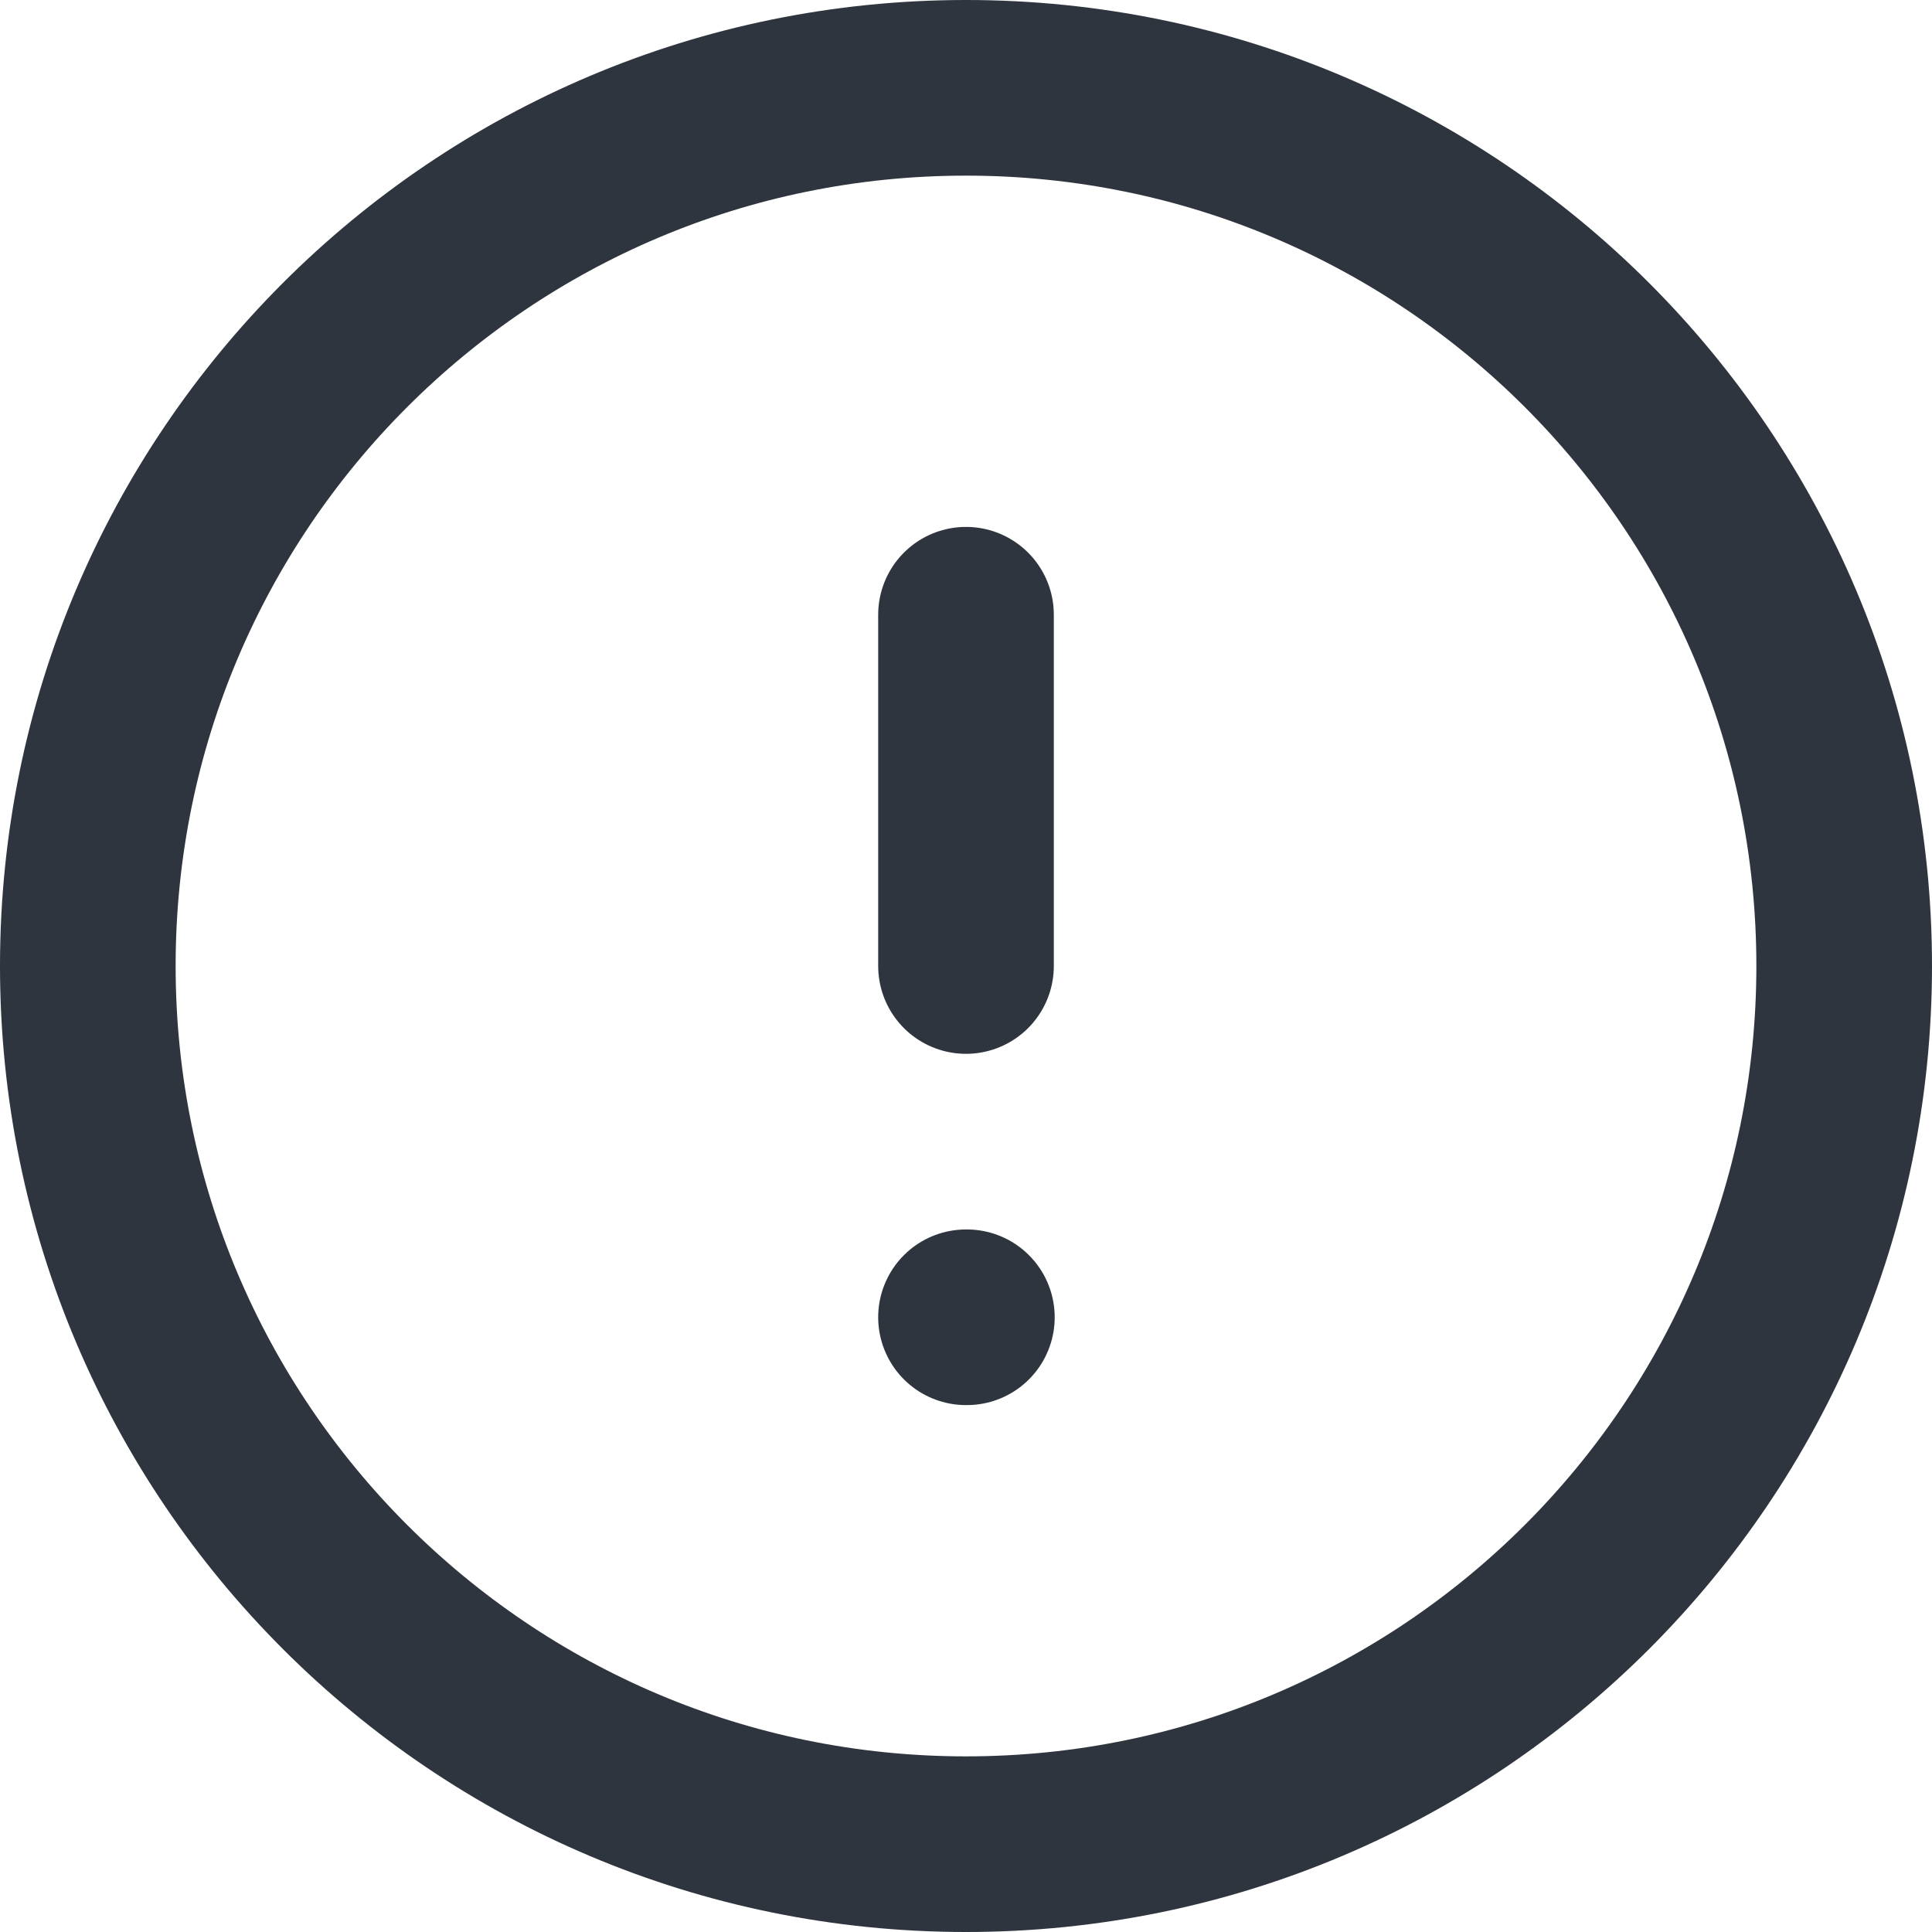
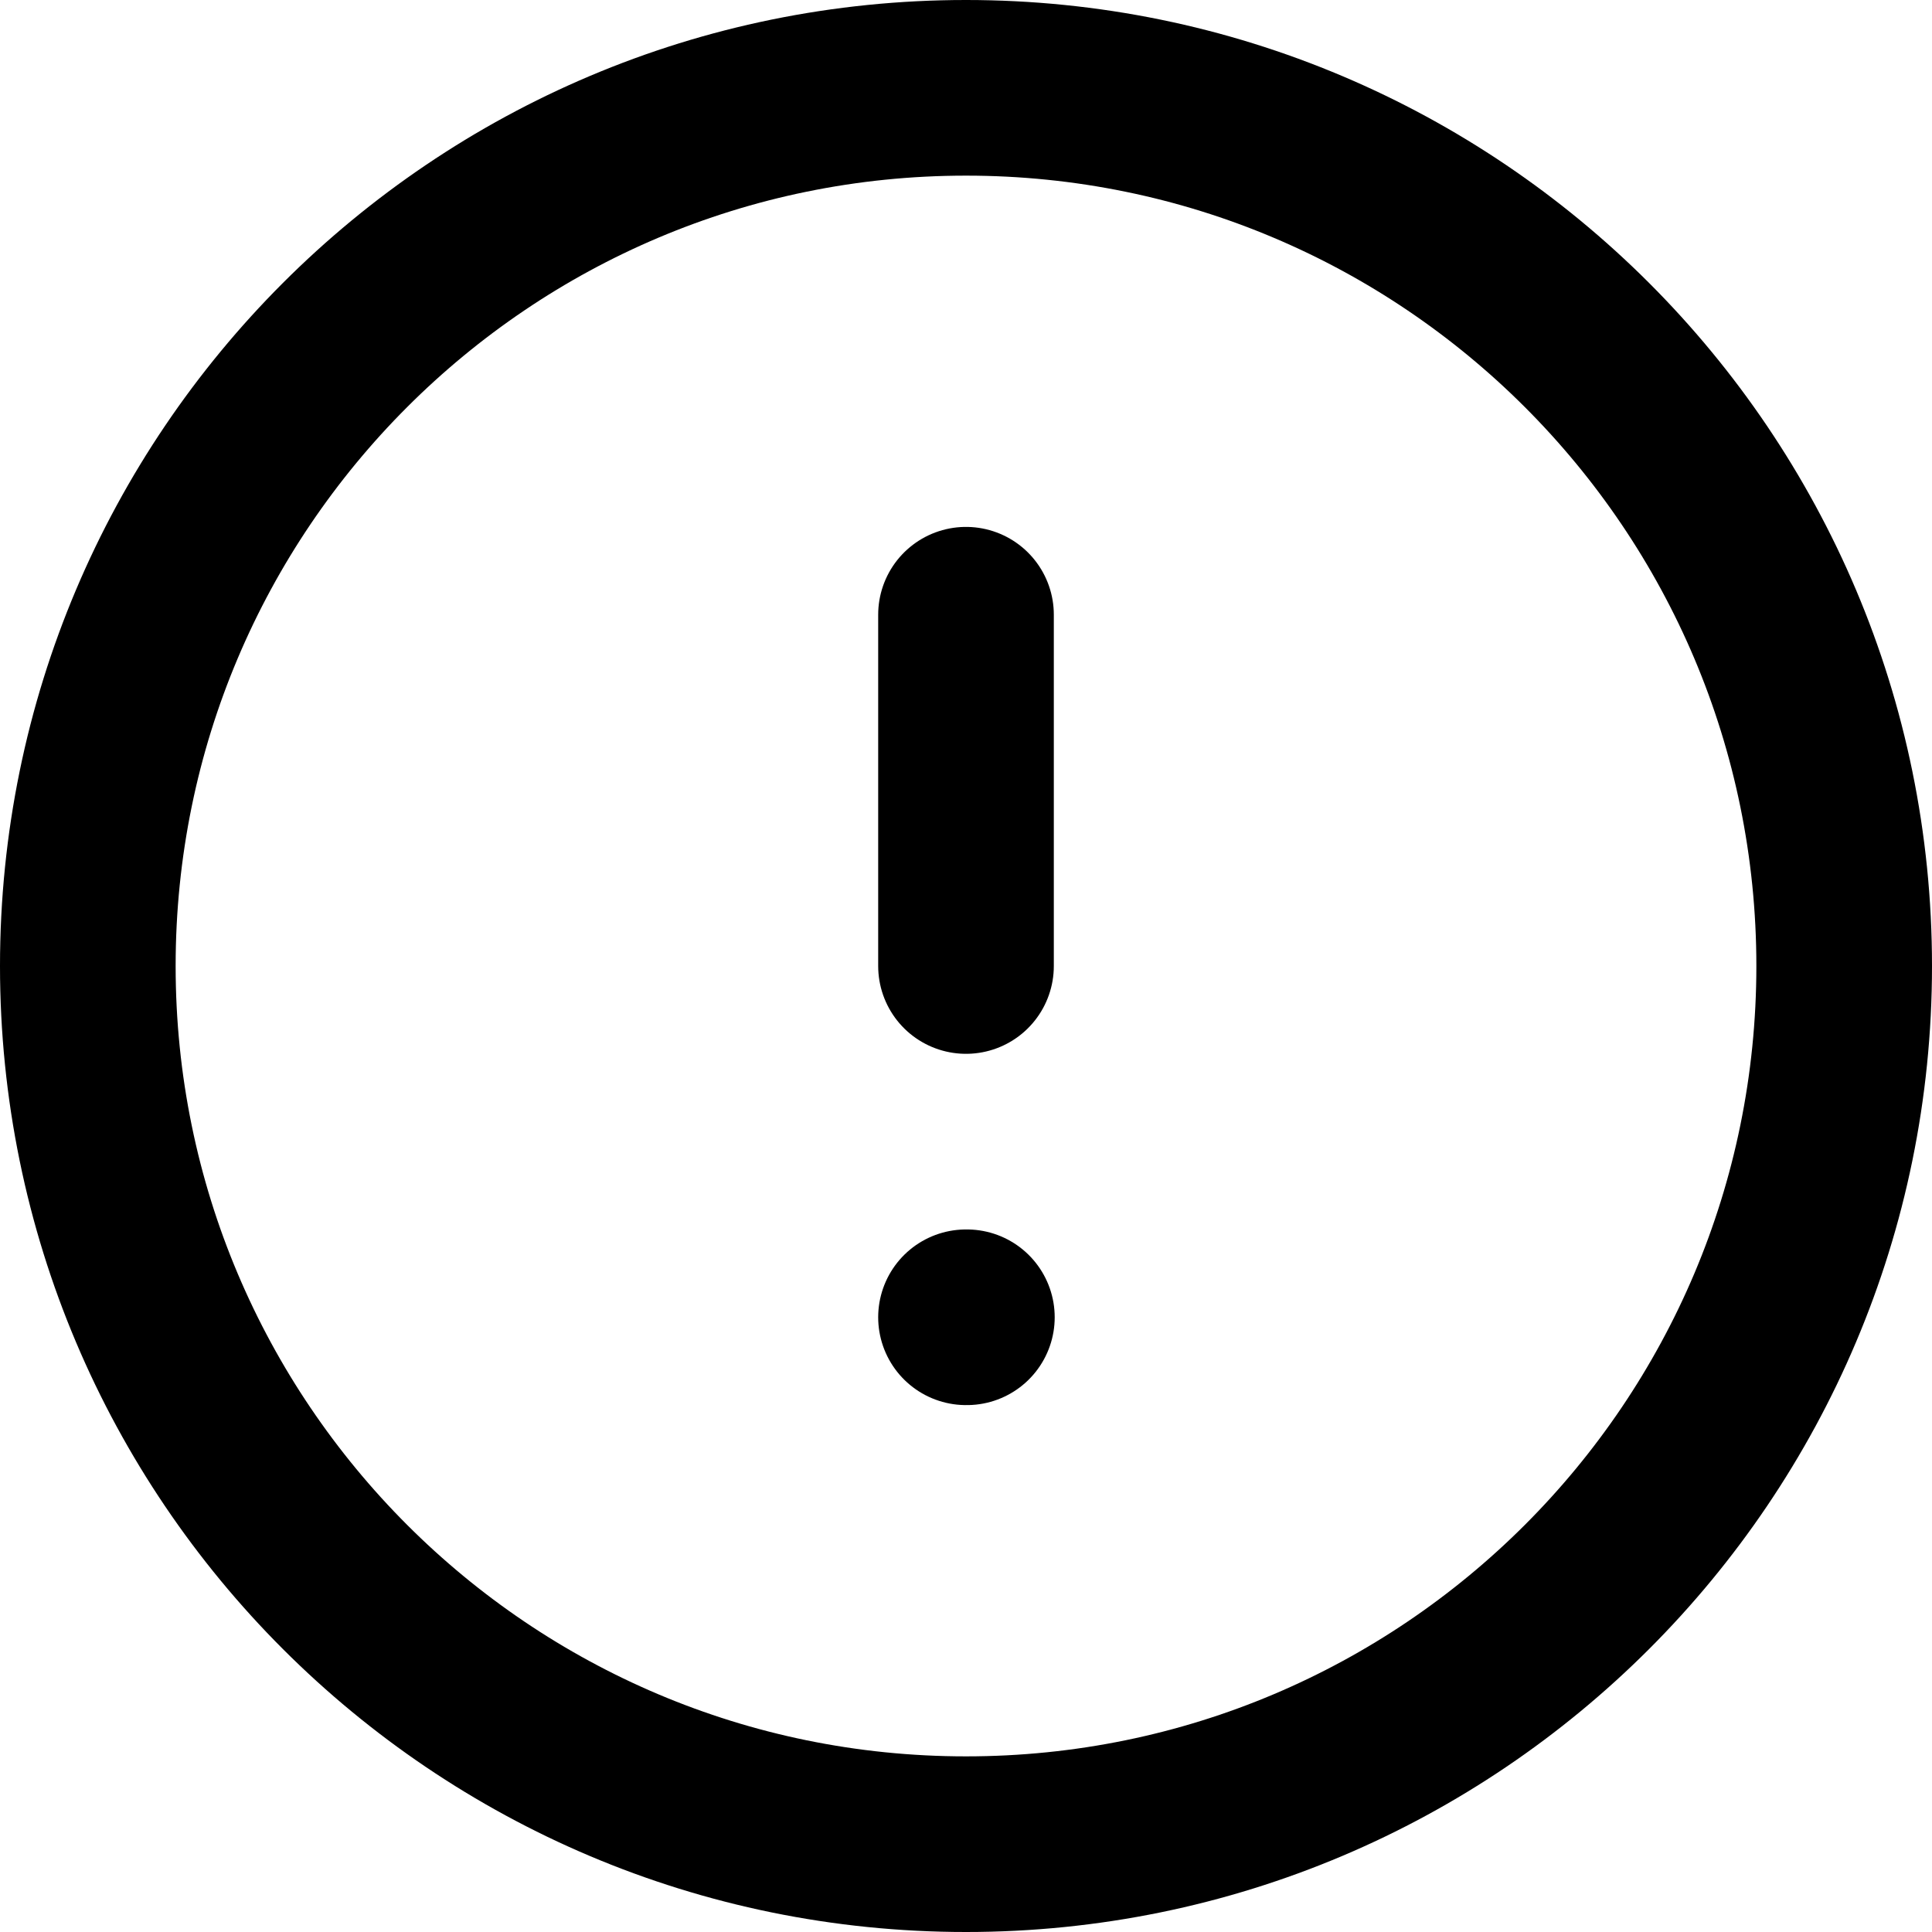
<svg xmlns="http://www.w3.org/2000/svg" width="22" height="22" viewBox="0 0 22 22" fill="none">
-   <path d="M11 21C16.523 21 21 16.523 21 11C21 5.477 16.523 1 11 1C5.477 1 1 5.477 1 11C1 16.523 5.477 21 11 21Z" stroke="#2F353F" stroke-width="2" stroke-linecap="round" stroke-linejoin="round" />
-   <path d="M11 7V11" stroke="#2F353F" stroke-width="2" stroke-linecap="round" stroke-linejoin="round" />
-   <path d="M11 15H11.01" stroke="#2F353F" stroke-width="2" stroke-linecap="round" stroke-linejoin="round" />
+   <path d="M11 21C16.523 21 21 16.523 21 11C21 5.477 16.523 1 11 1C5.477 1 1 5.477 1 11C1 16.523 5.477 21 11 21Z" stroke="currentColor" stroke-width="2" stroke-linecap="round" stroke-linejoin="round" />
+   <path d="M11 7V11" stroke="currentColor" stroke-width="2" stroke-linecap="round" stroke-linejoin="round" />
+   <path d="M11 15H11.01" stroke="currentColor" stroke-width="2" stroke-linecap="round" stroke-linejoin="round" />
</svg>
